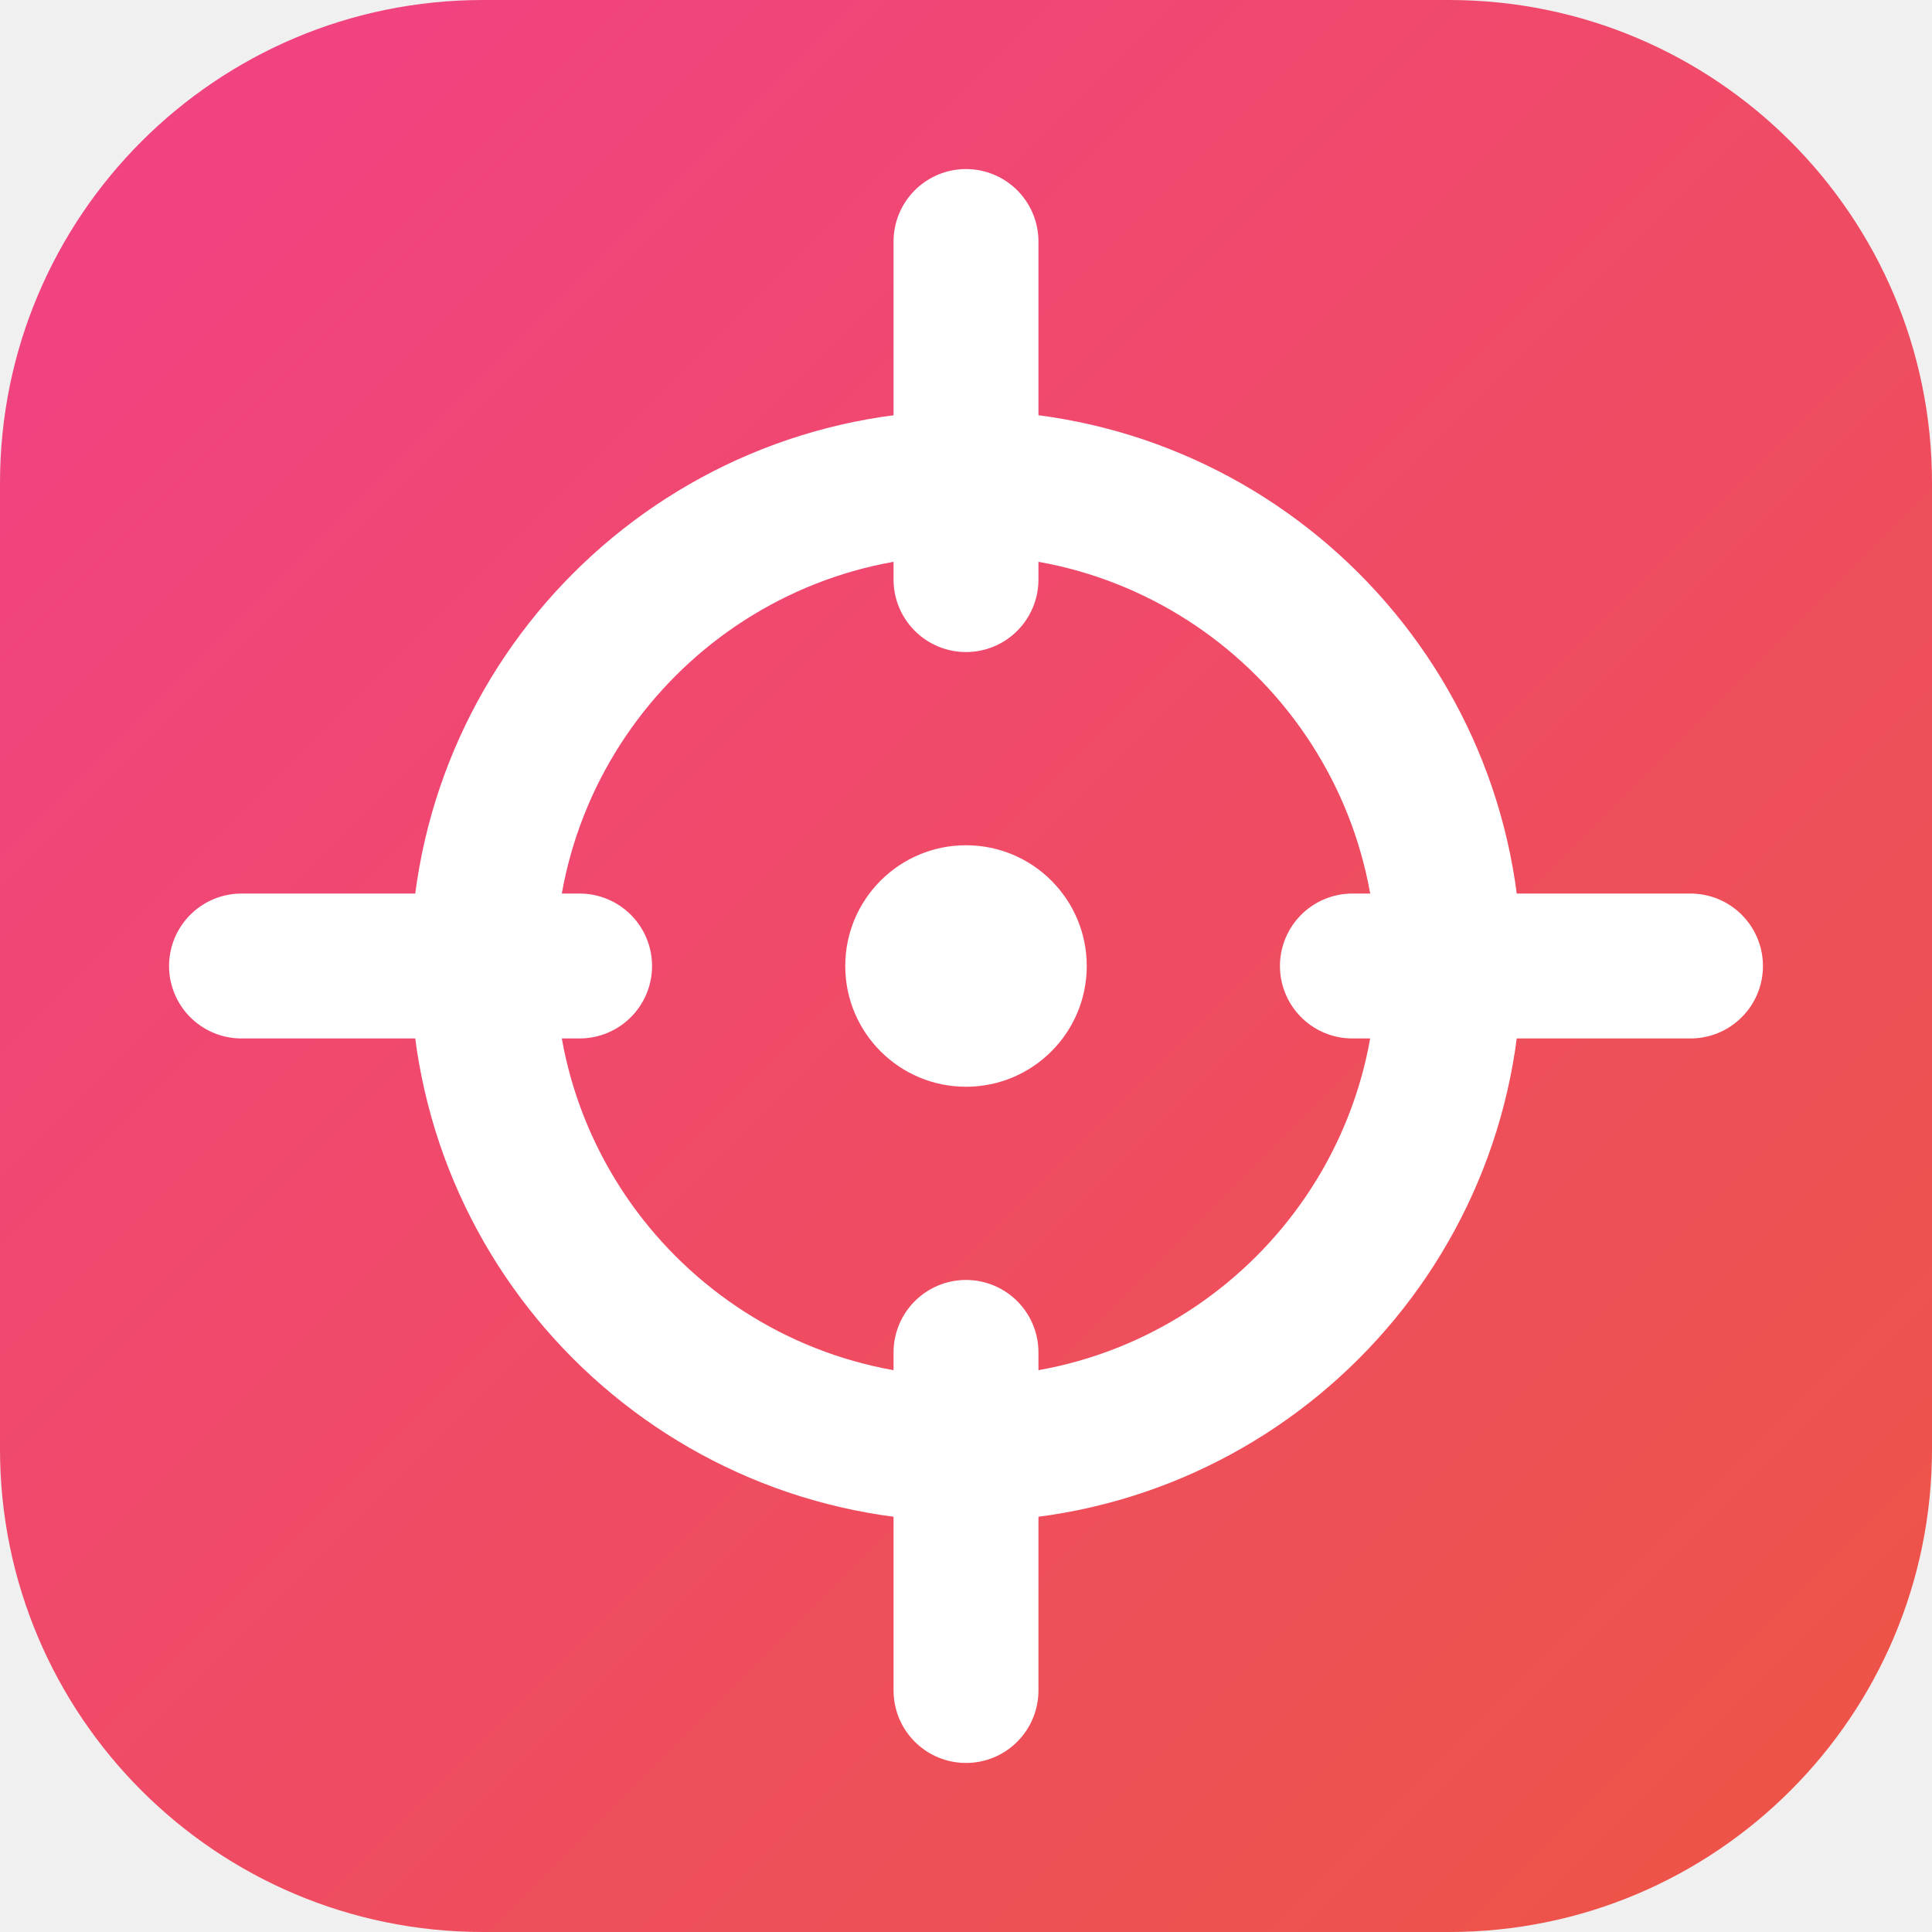
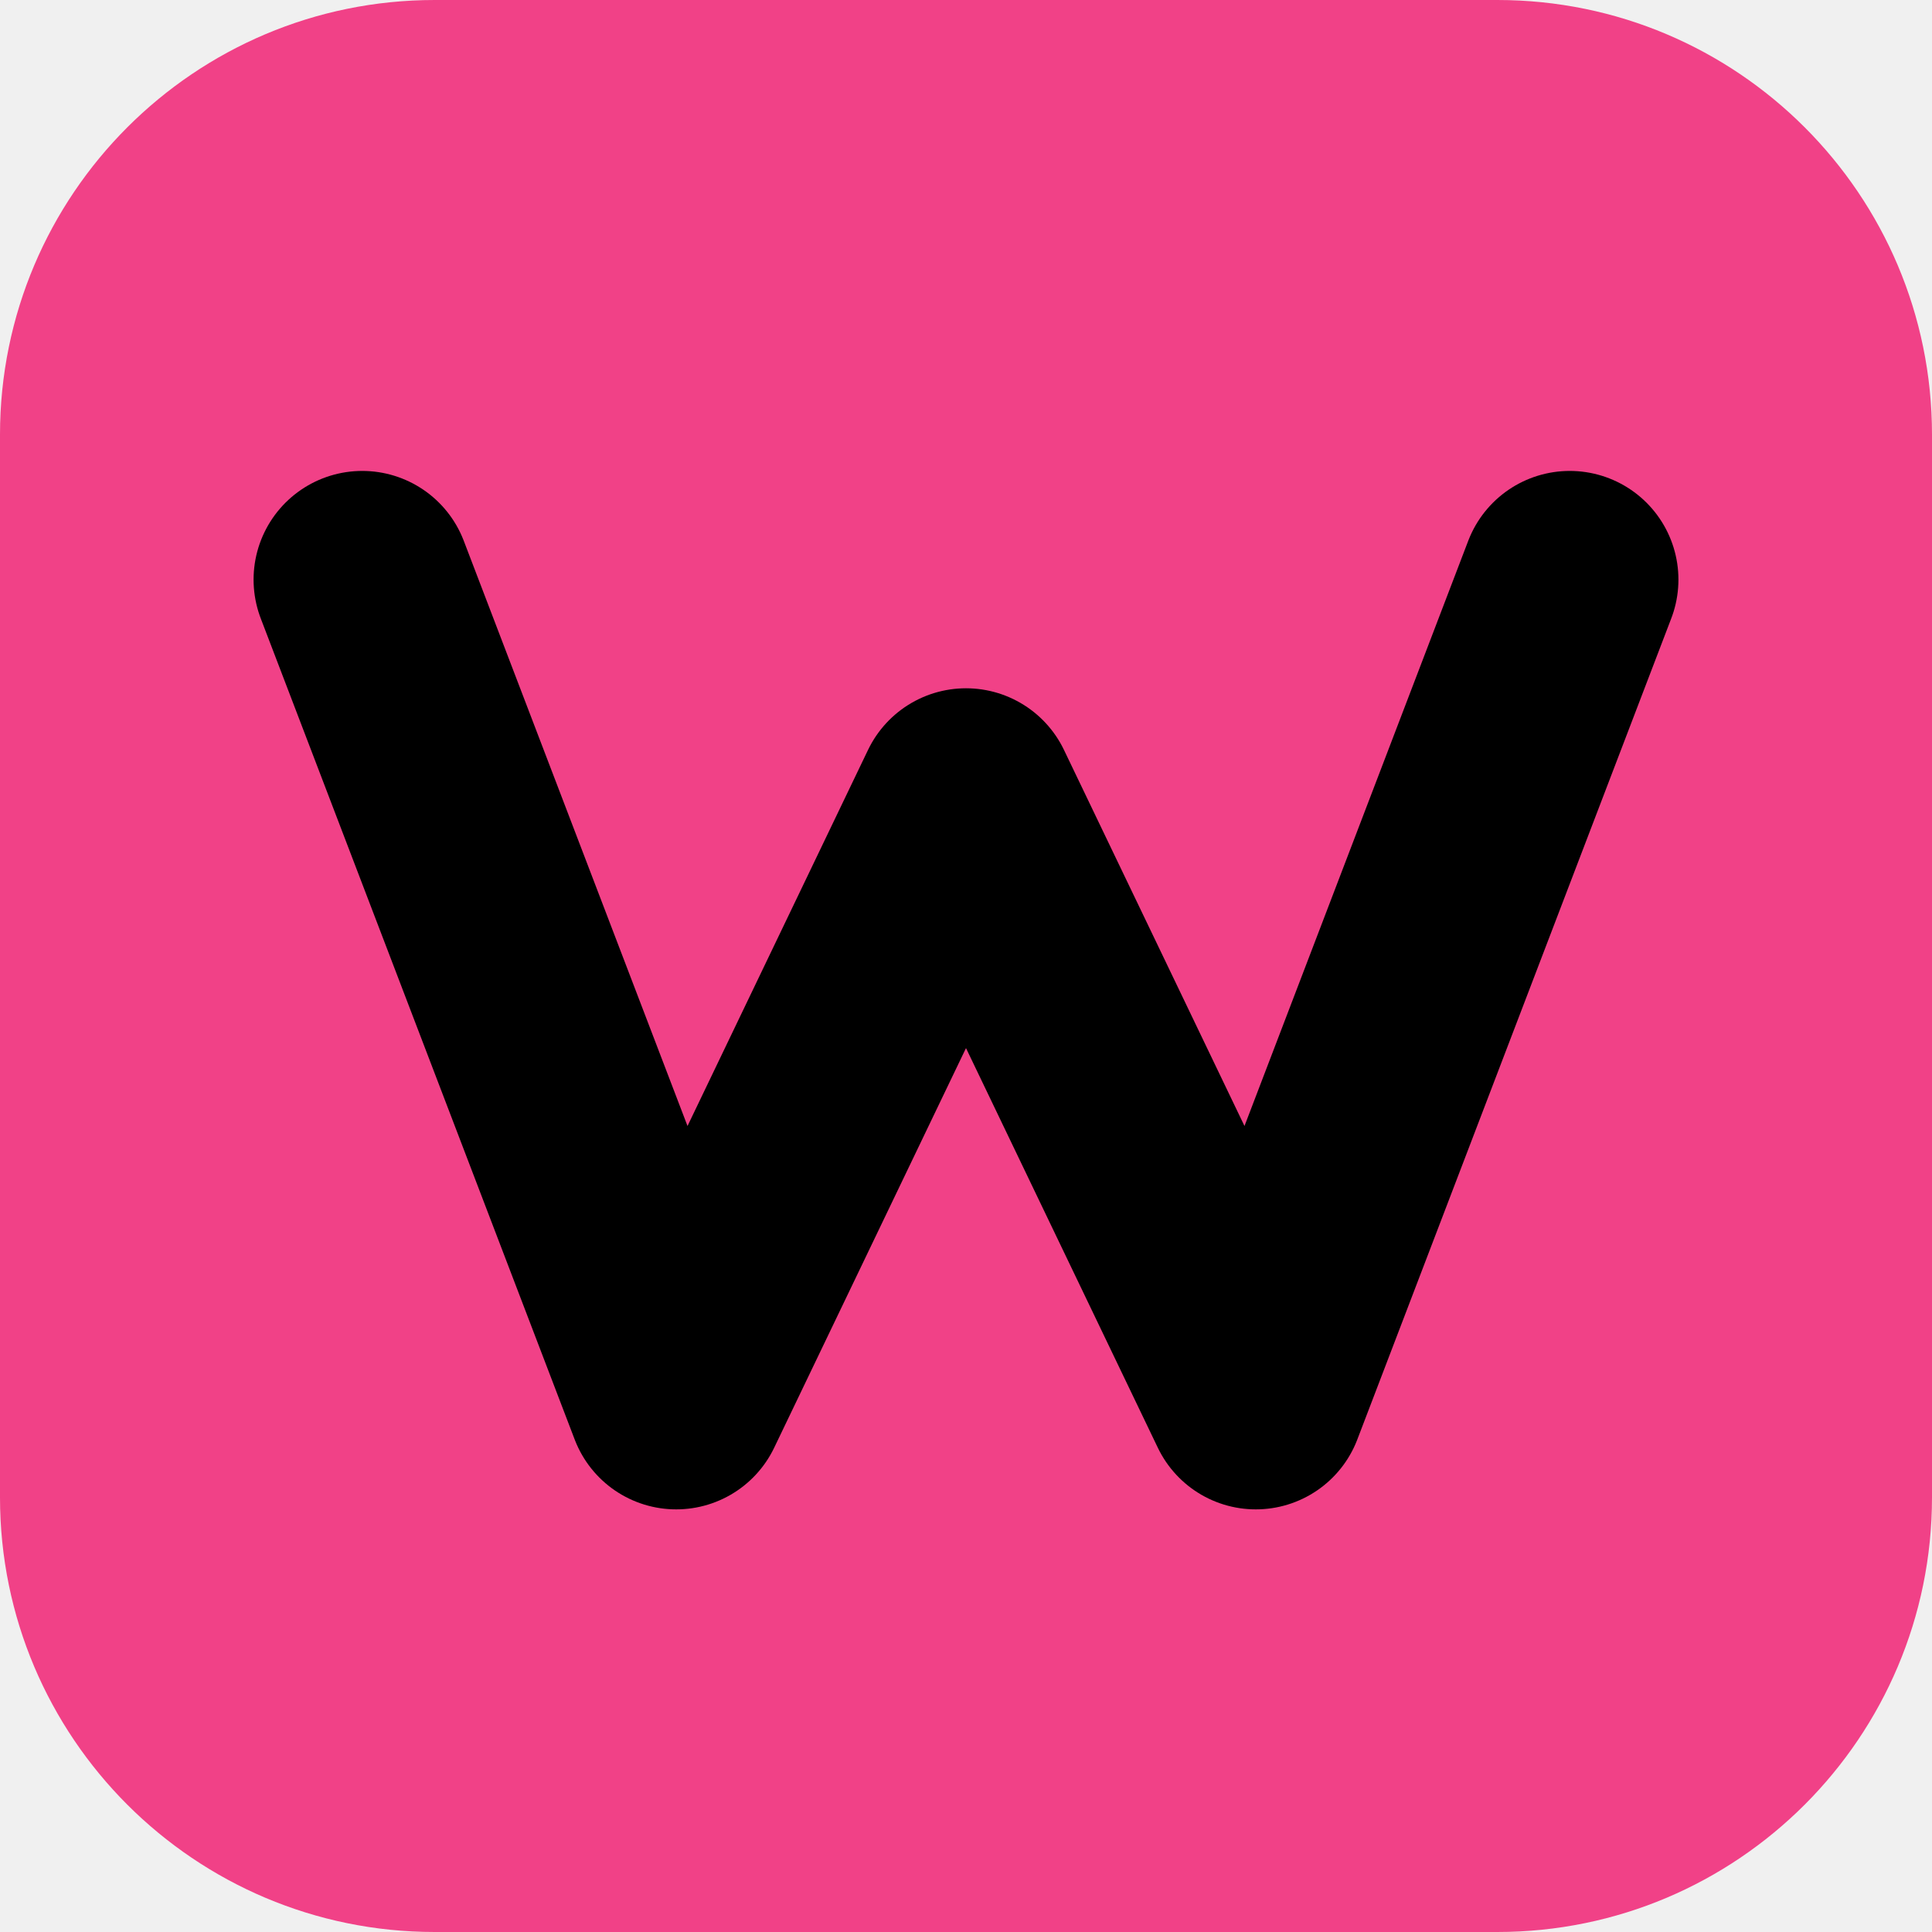
<svg xmlns="http://www.w3.org/2000/svg" viewBox="0 0 80 80">
-   <defs>
-     <linearGradient id="g" x1="0" y1="0" x2="1" y2="1">
-       <stop offset="0" stop-color="#f14187" />
-       <stop offset="1" stop-color="#ee5544" />
-     </linearGradient>
-   </defs>
-   <rect width="80" height="80" rx="20" fill="url(#g)" />
-   <circle cx="40" cy="40" r="20" fill="none" stroke="#fff" stroke-width="6" />
-   <path d="M40 10v14M40 56v14M10 40h14M56 40h14" stroke="#fff" stroke-width="6" stroke-linecap="round" />
-   <circle cx="40" cy="40" r="5" fill="#fff" />
+   <rect width="80" height="80" rx="18" fill="#f14187" />
+   <path d="M15 24 L28 58 L40 33 L52 58 L65 24" fill="none" stroke="#000" stroke-width="9" stroke-linecap="round" stroke-linejoin="round" />
</svg>
